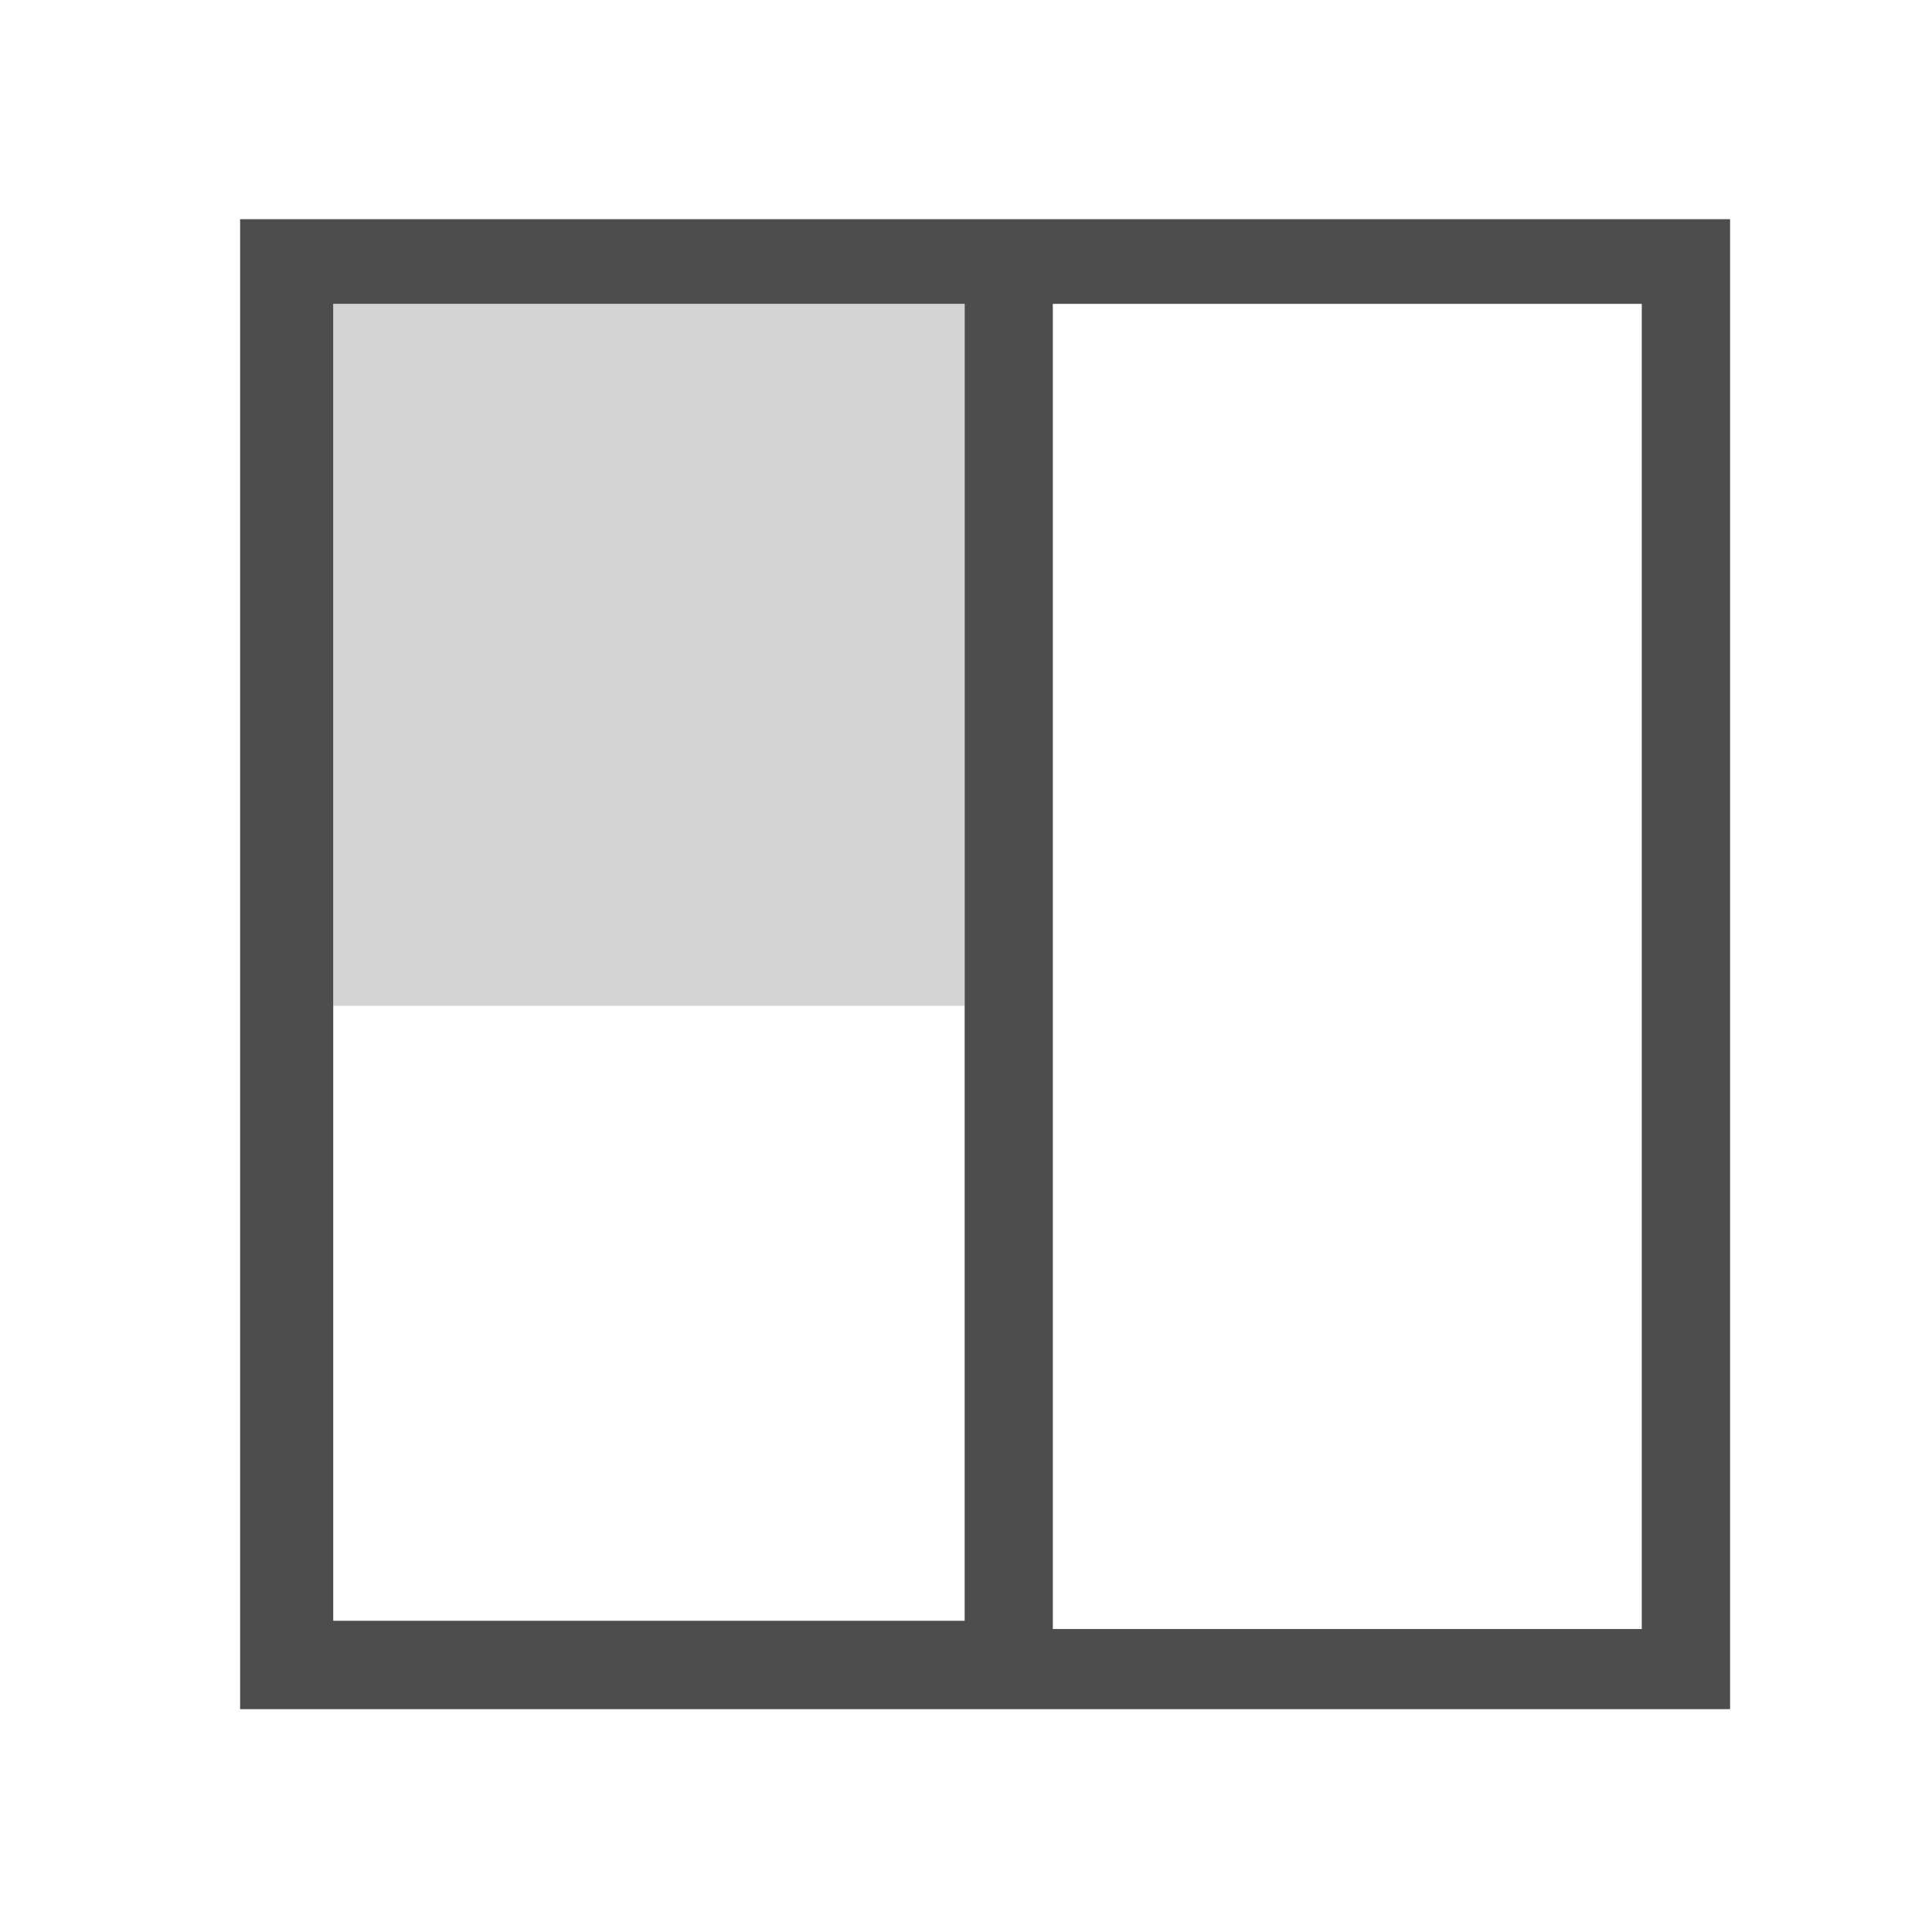
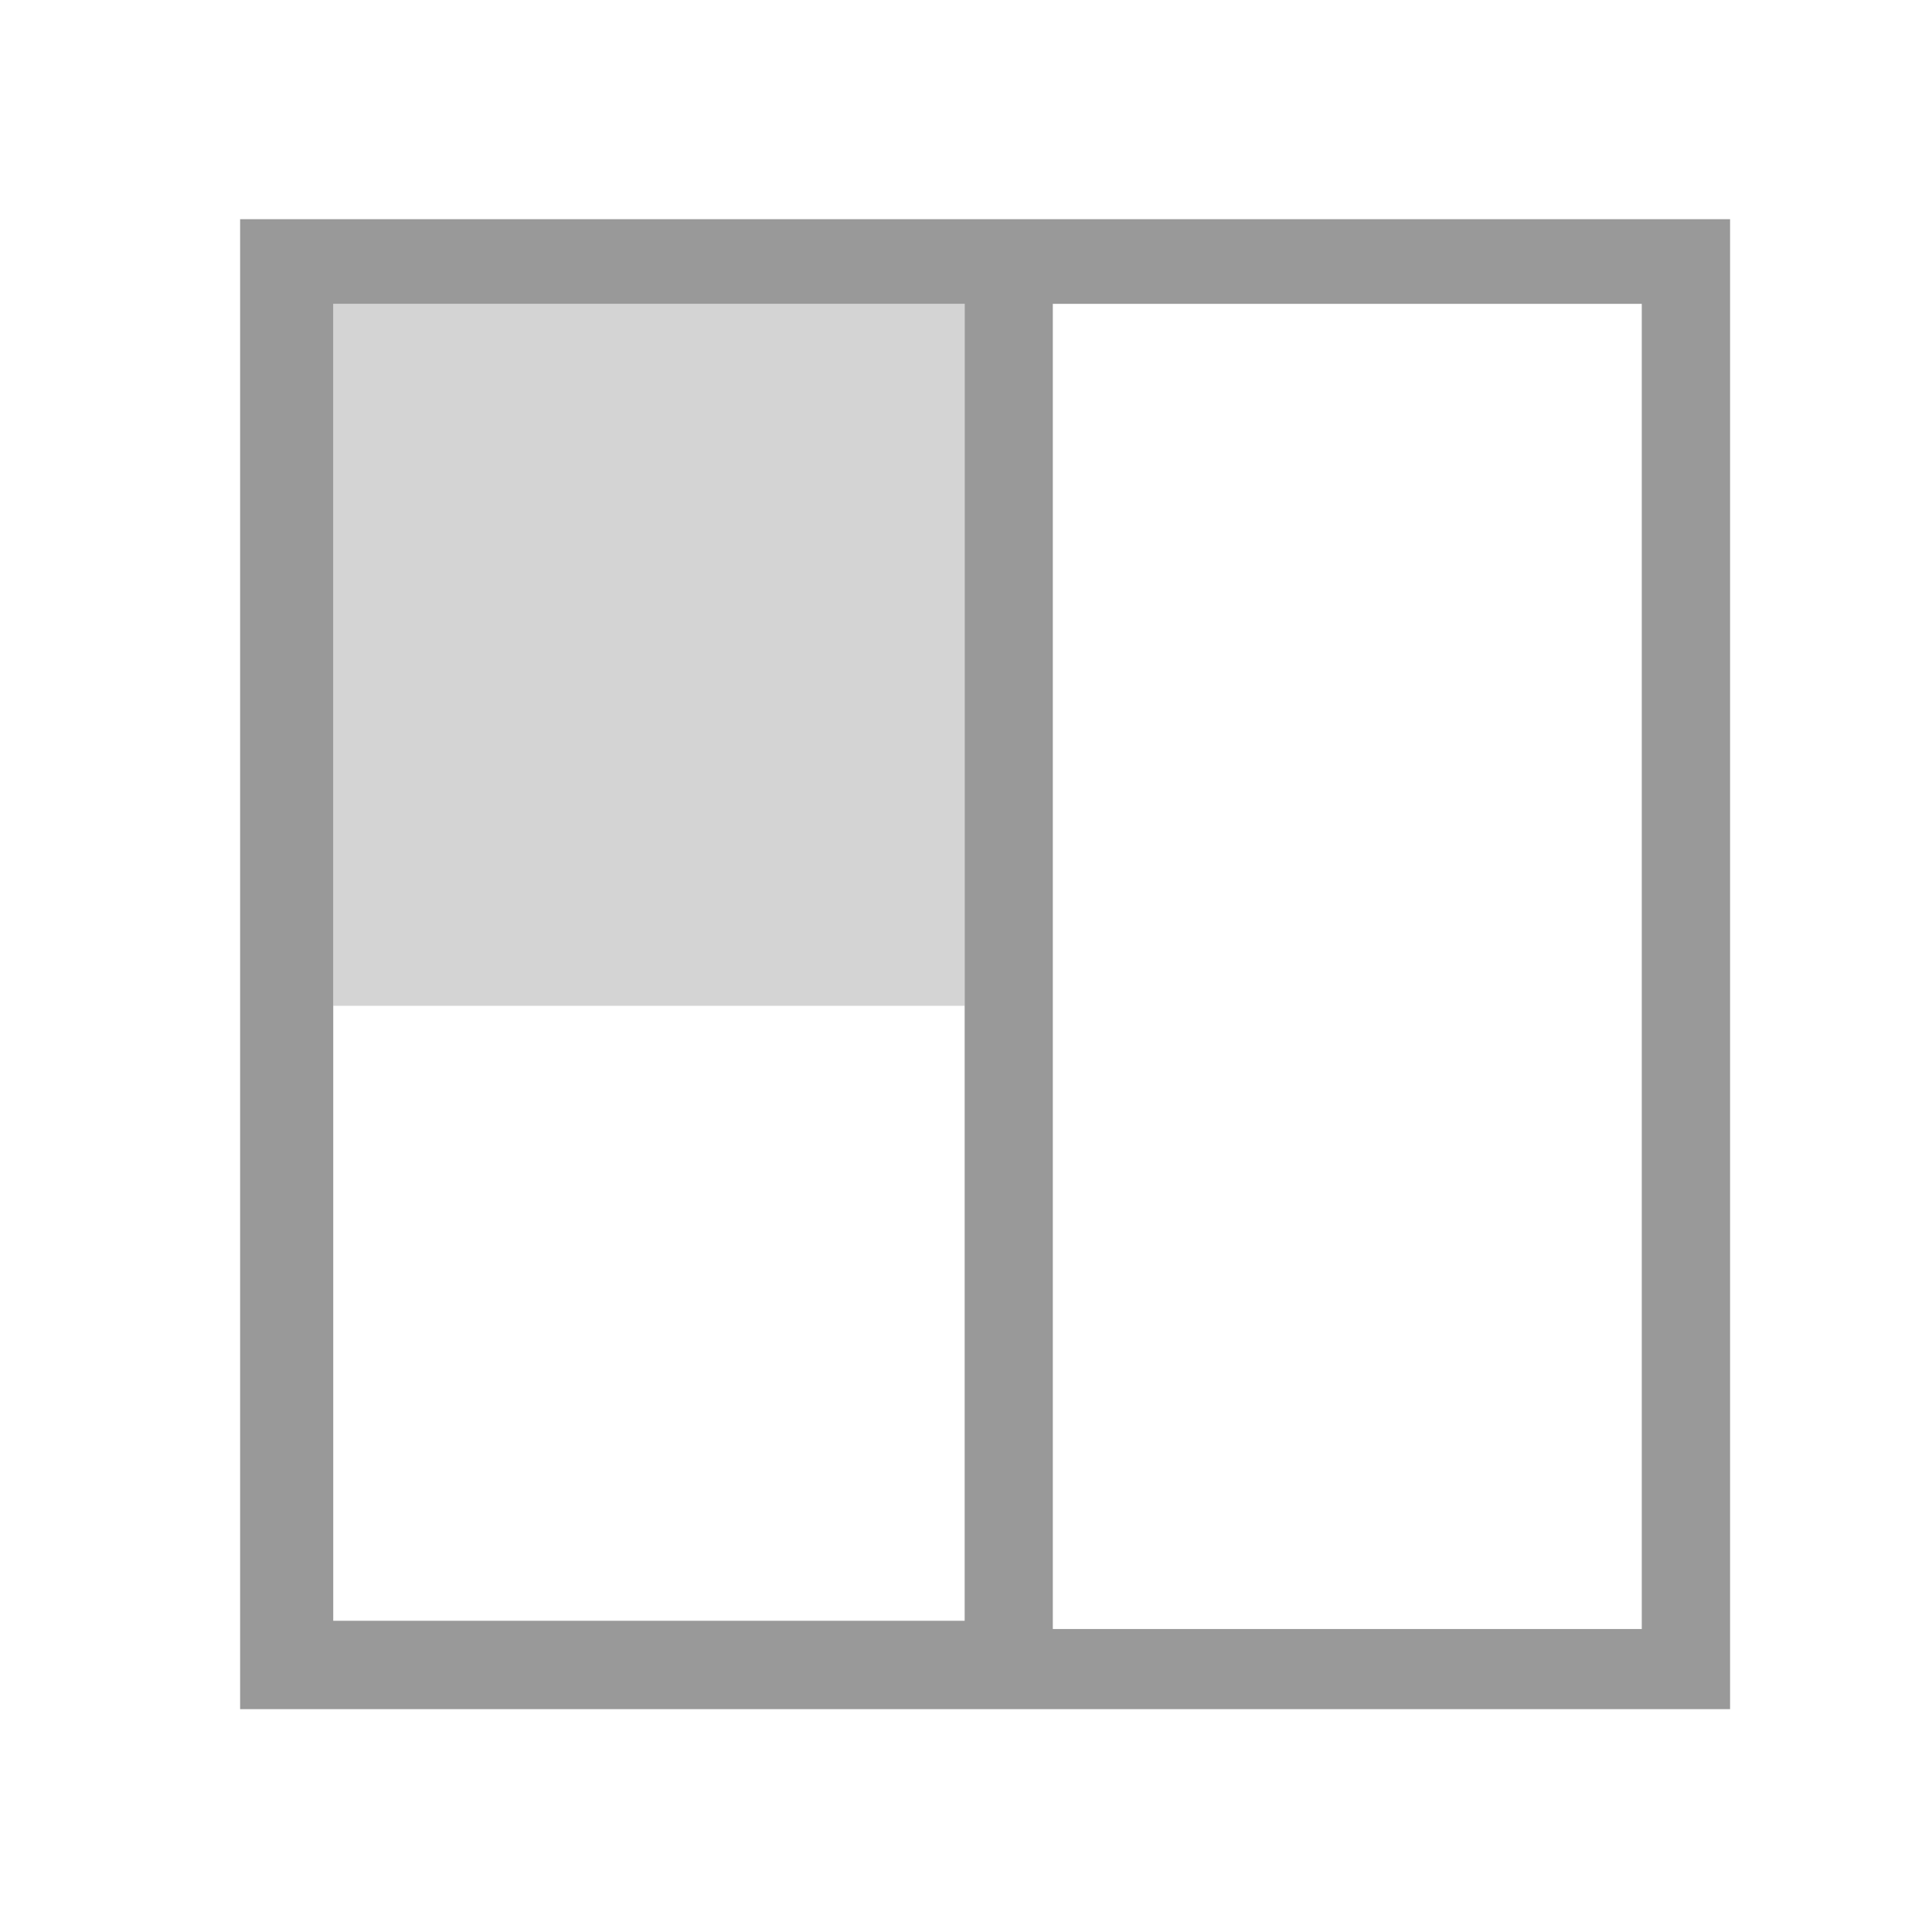
<svg xmlns="http://www.w3.org/2000/svg" viewBox="0 -64 512 512">
-   <path d="M63.633-5.914h394.856v394.857H63.633V12.034ZM88.31 16.521v349.002h167.335V16.521Zm190.698 0v351.183h156.08V16.521Z" fill="#4d4d4d" style="stroke-width:1.122" />
+   <path d="M63.633-5.914h394.856v394.857H63.633V12.034ZM88.31 16.521v349.002h167.335V16.521Zm190.698 0v351.183h156.08V16.521Z" fill="#999999" style="stroke-width:1.122" />
  <path d="M88.311 109.535V16.521h167.335V202.55H88.311Z" fill="gray" fill-opacity=".329" style="fill:gray;fill-opacity:.333;stroke-width:.924" />
</svg>
